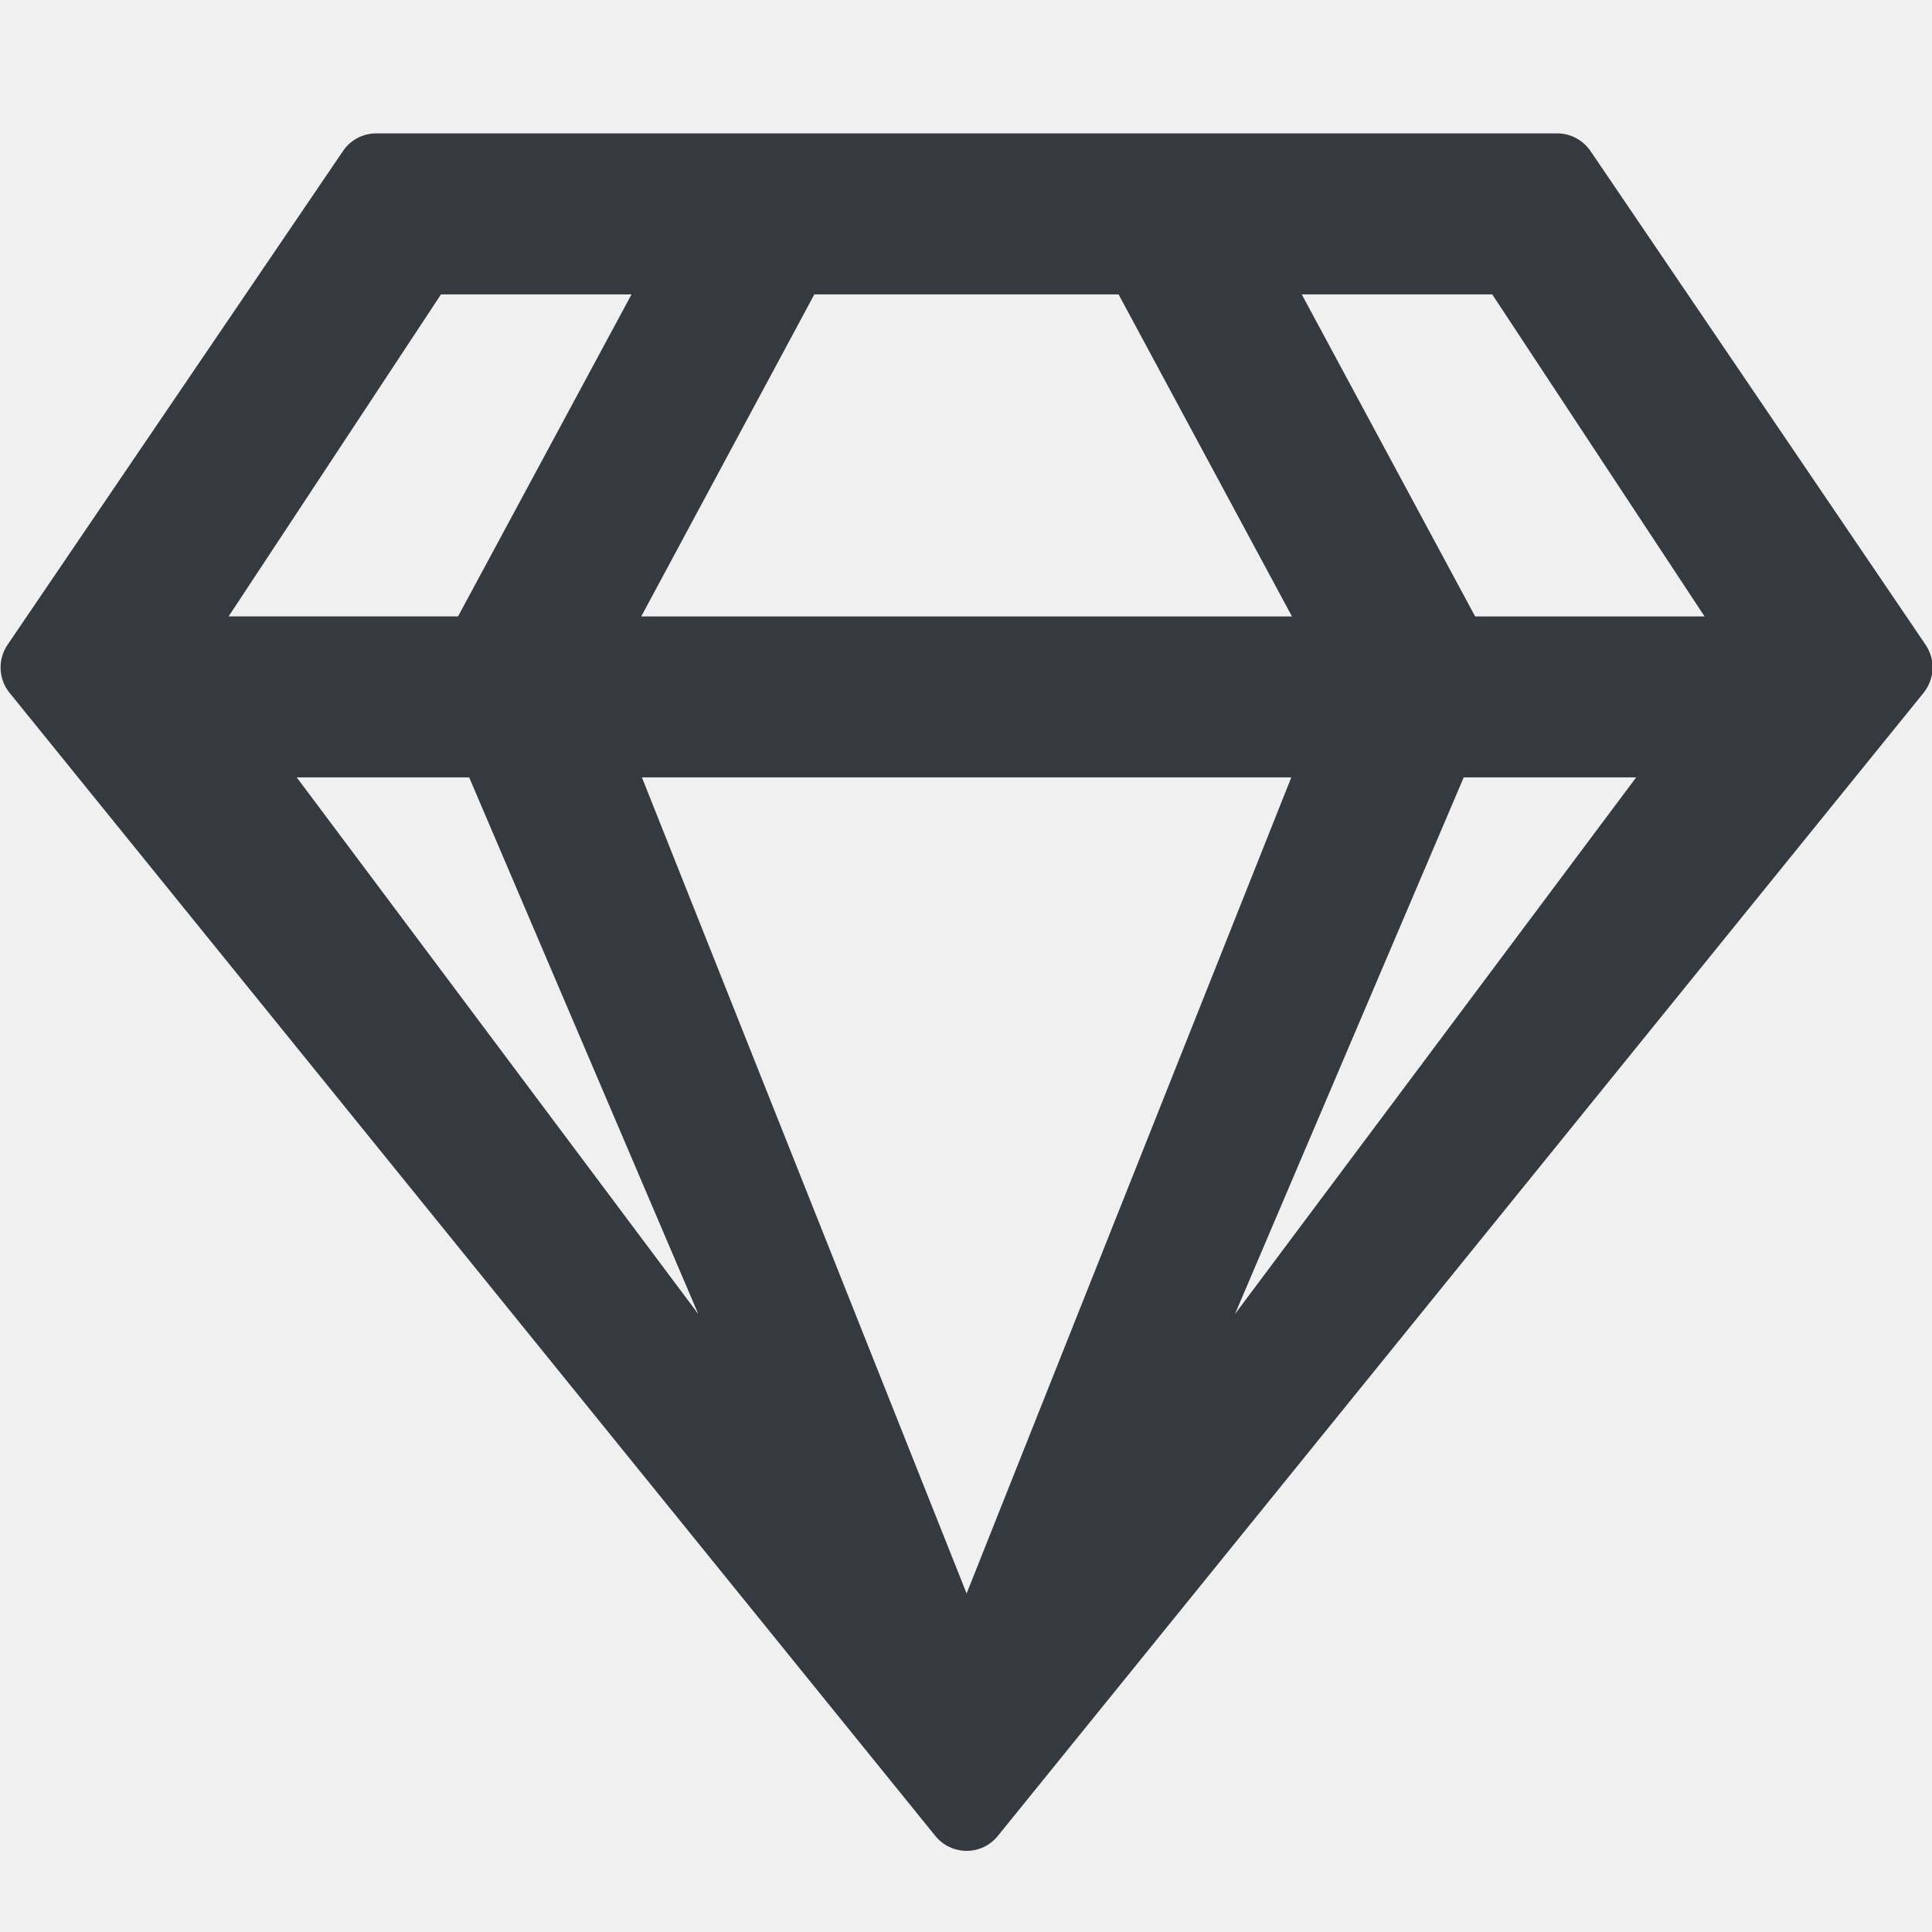
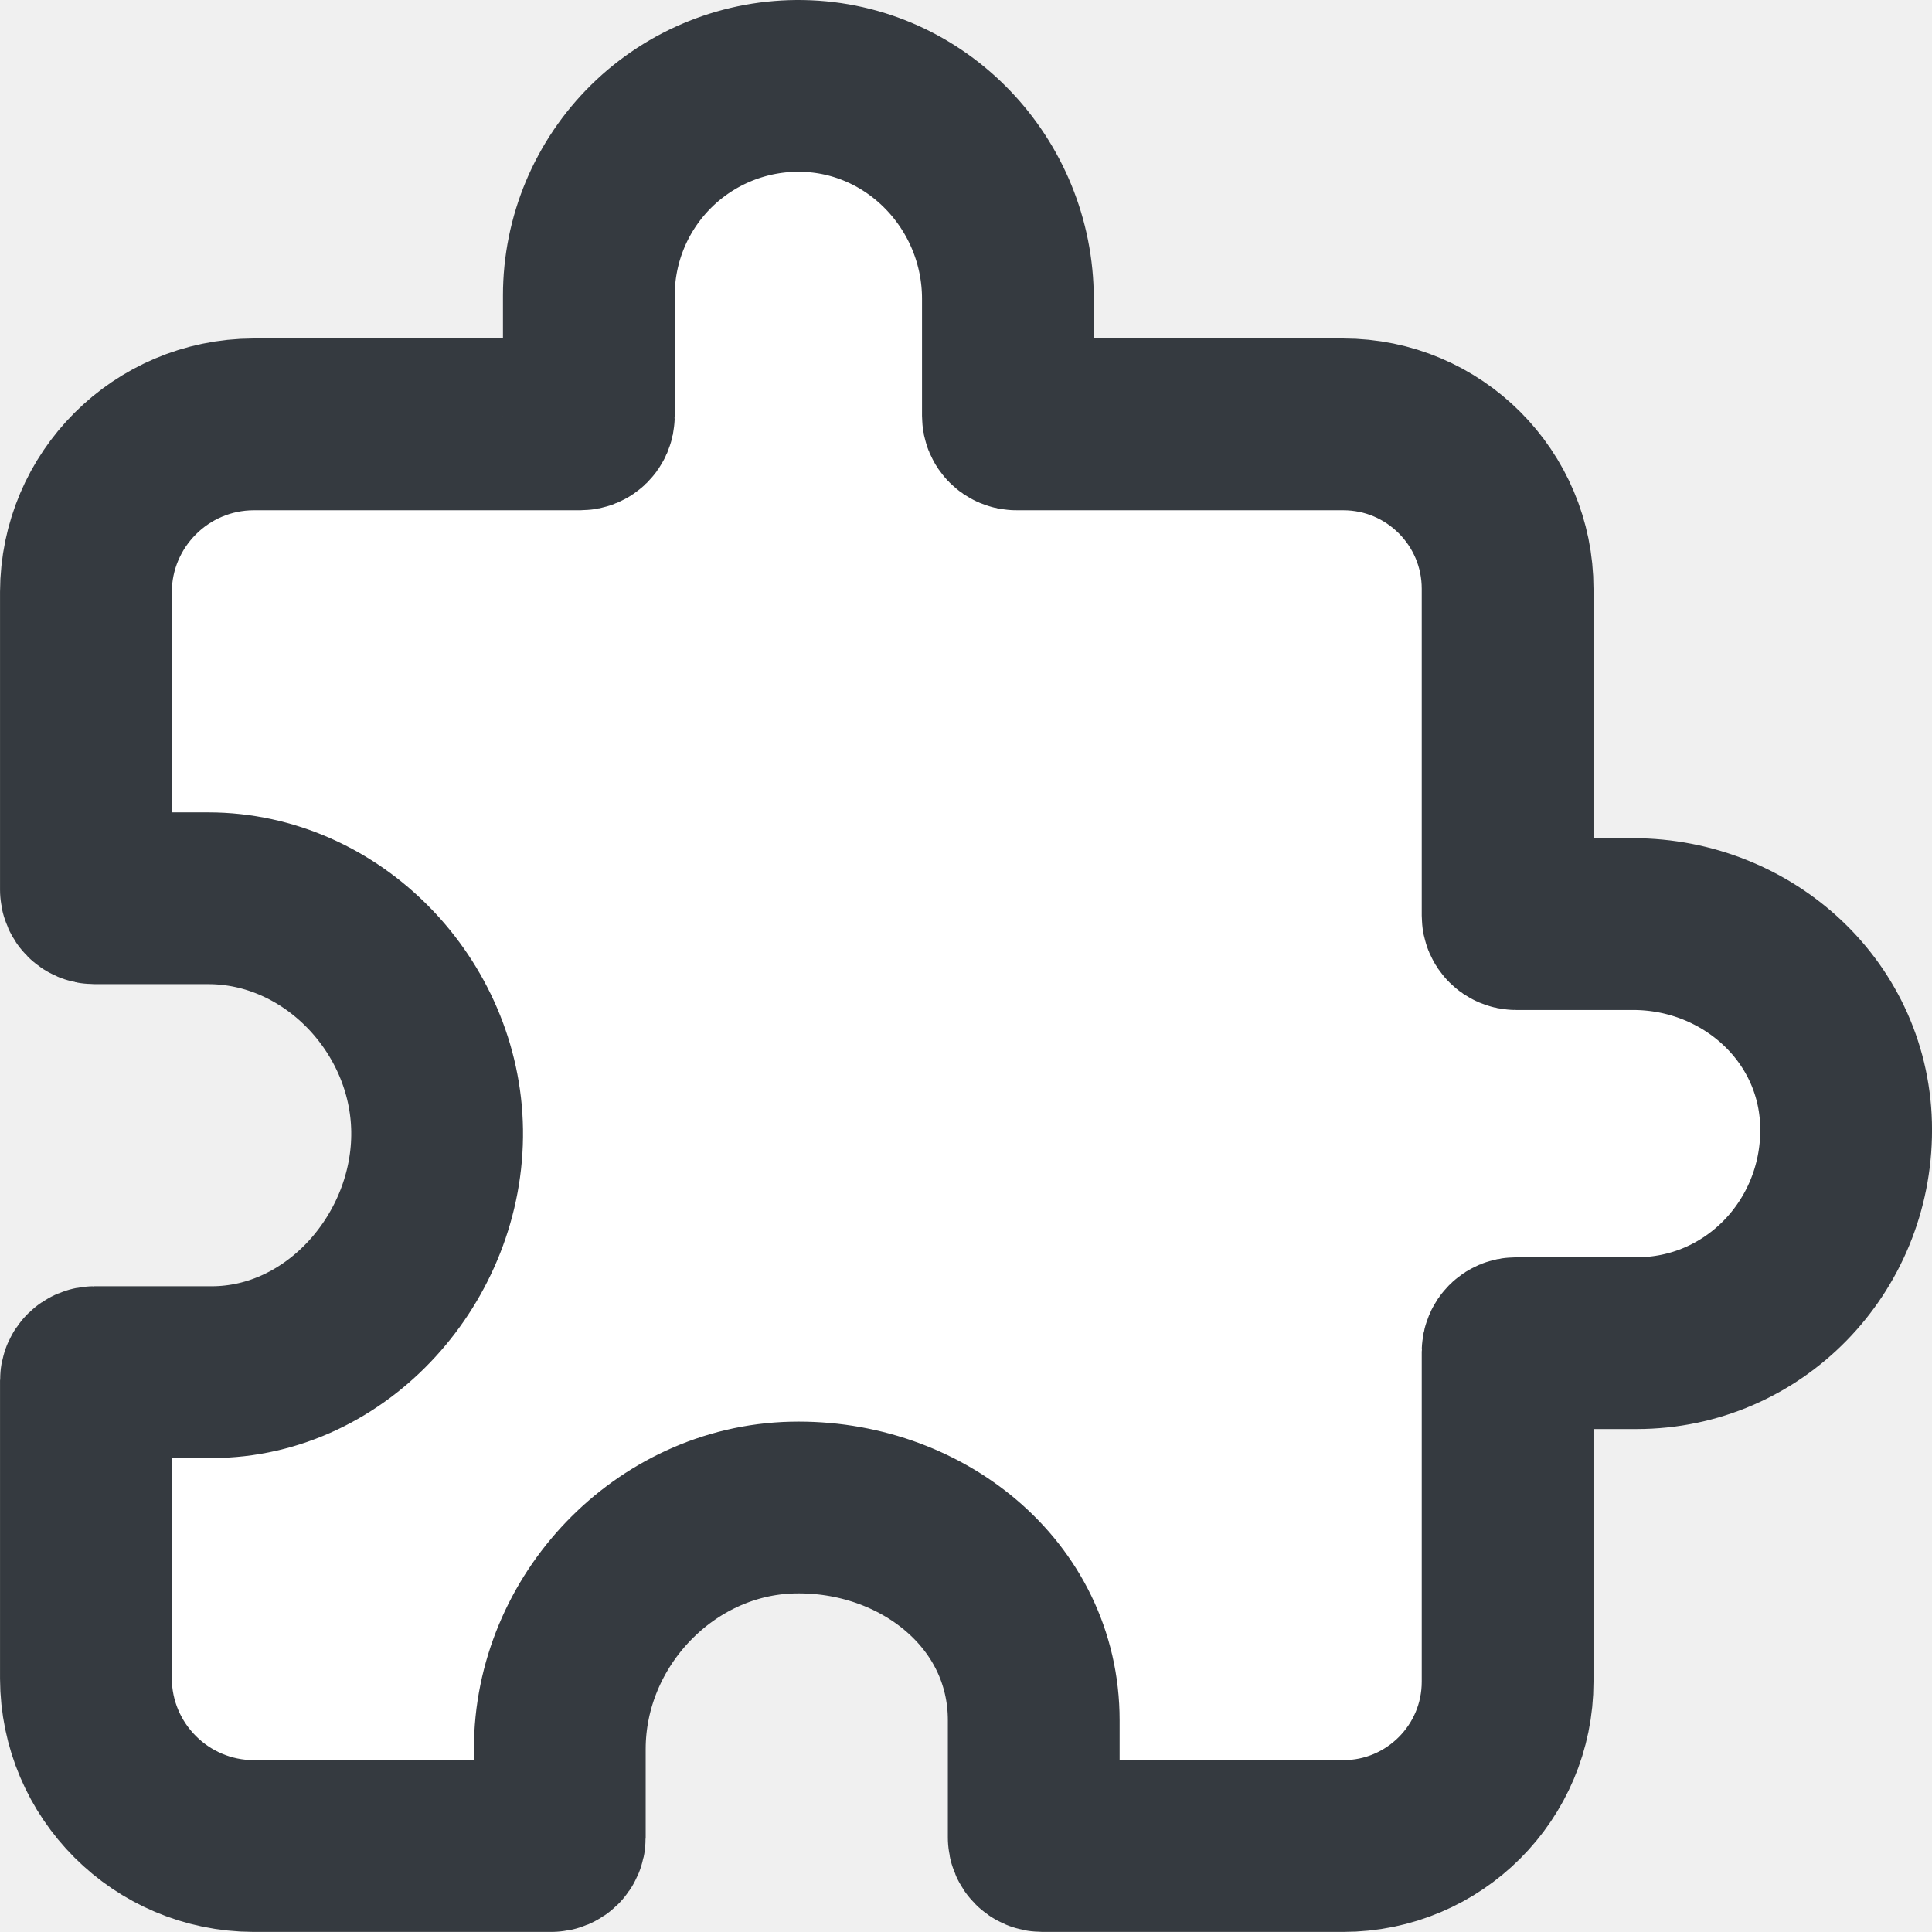
- <svg xmlns="http://www.w3.org/2000/svg" viewBox="0 0 32 32" version="1.1" id="svg832" width="32" height="32">
-   <defs id="defs836" />
-   <path d="M 25.788,2.209 H 6.232 c -0.222,0 -0.433,0.111 -0.556,0.3 L 0.12,10.687 c -0.161,0.244 -0.144,0.567 0.039,0.789 L 15.493,30.41 c 0.267,0.328 0.767,0.328 1.033,0 L 31.86,11.476 c 0.183,-0.228 0.2,-0.544 0.039,-0.789 l -5.55,-8.178 c -0.128,-0.189 -0.333,-0.3 -0.561,-0.3 z m -1.072,2.667 3.517,5.334 h -3.8 l -2.872,-5.334 z m -11.228,0 h 5.039 l 2.872,5.334 H 10.621 Z m -6.184,0 H 10.46 L 7.587,10.209 H 3.787 Z M 4.915,12.876 h 2.856 l 3.795,8.889 z m 5.717,0 h 10.756 l -5.378,13.517 z m 9.823,8.889 3.789,-8.889 h 2.856 z" id="path830" style="fill:#353a40;fill-opacity:1;stroke-width:1" />
+ <svg xmlns="http://www.w3.org/2000/svg" viewBox="0 0 32 32" version="1.1" id="svg835" width="32" height="32">
+   <defs id="defs839" />
+   <path fill="none" stroke="#353a40" stroke-linecap="round" stroke-linejoin="round" stroke-width="1.143" d="M 27.049,15.306 H 25.111 A 0.14,0.14 0 0 1 24.971,15.166 V 9.753 A 2.723,2.723 0 0 0 22.247,7.029 H 16.834 A 0.14,0.14 0 0 1 16.694,6.889 v -1.939 c 0,-1.902 -1.507,-3.494 -3.409,-3.527 A 3.471,3.471 0 0 0 9.753,4.893 V 6.889 A 0.14,0.14 0 0 1 9.613,7.029 H 4.199 A 2.785,2.785 0 0 0 1.423,9.806 v 4.932 a 0.14,0.14 0 0 0 0.14,0.14 h 1.886 c 2.058,0 3.762,1.786 3.791,3.844 0.029,2.093 -1.648,4.005 -3.735,4.005 H 1.563 a 0.14,0.14 0 0 0 -0.14,0.14 v 4.932 a 2.785,2.785 0 0 0 2.777,2.777 h 4.932 a 0.14,0.14 0 0 0 0.14,-0.14 v -1.467 c 0,-2.122 1.735,-3.949 3.855,-3.999 2.11,-0.049 3.995,1.423 3.995,3.524 v 1.942 a 0.14,0.14 0 0 0 0.14,0.14 h 4.986 a 2.723,2.723 0 0 0 2.723,-2.723 v -5.466 a 0.14,0.14 0 0 1 0.14,-0.14 h 1.996 c 1.936,0 3.471,-1.589 3.471,-3.532 0,-1.943 -1.626,-3.409 -3.528,-3.409 z" id="path833" style="stroke-width:2.845;stroke-miterlimit:4;stroke-dasharray:none;fill:#ffffff;fill-opacity:1" />
</svg>
